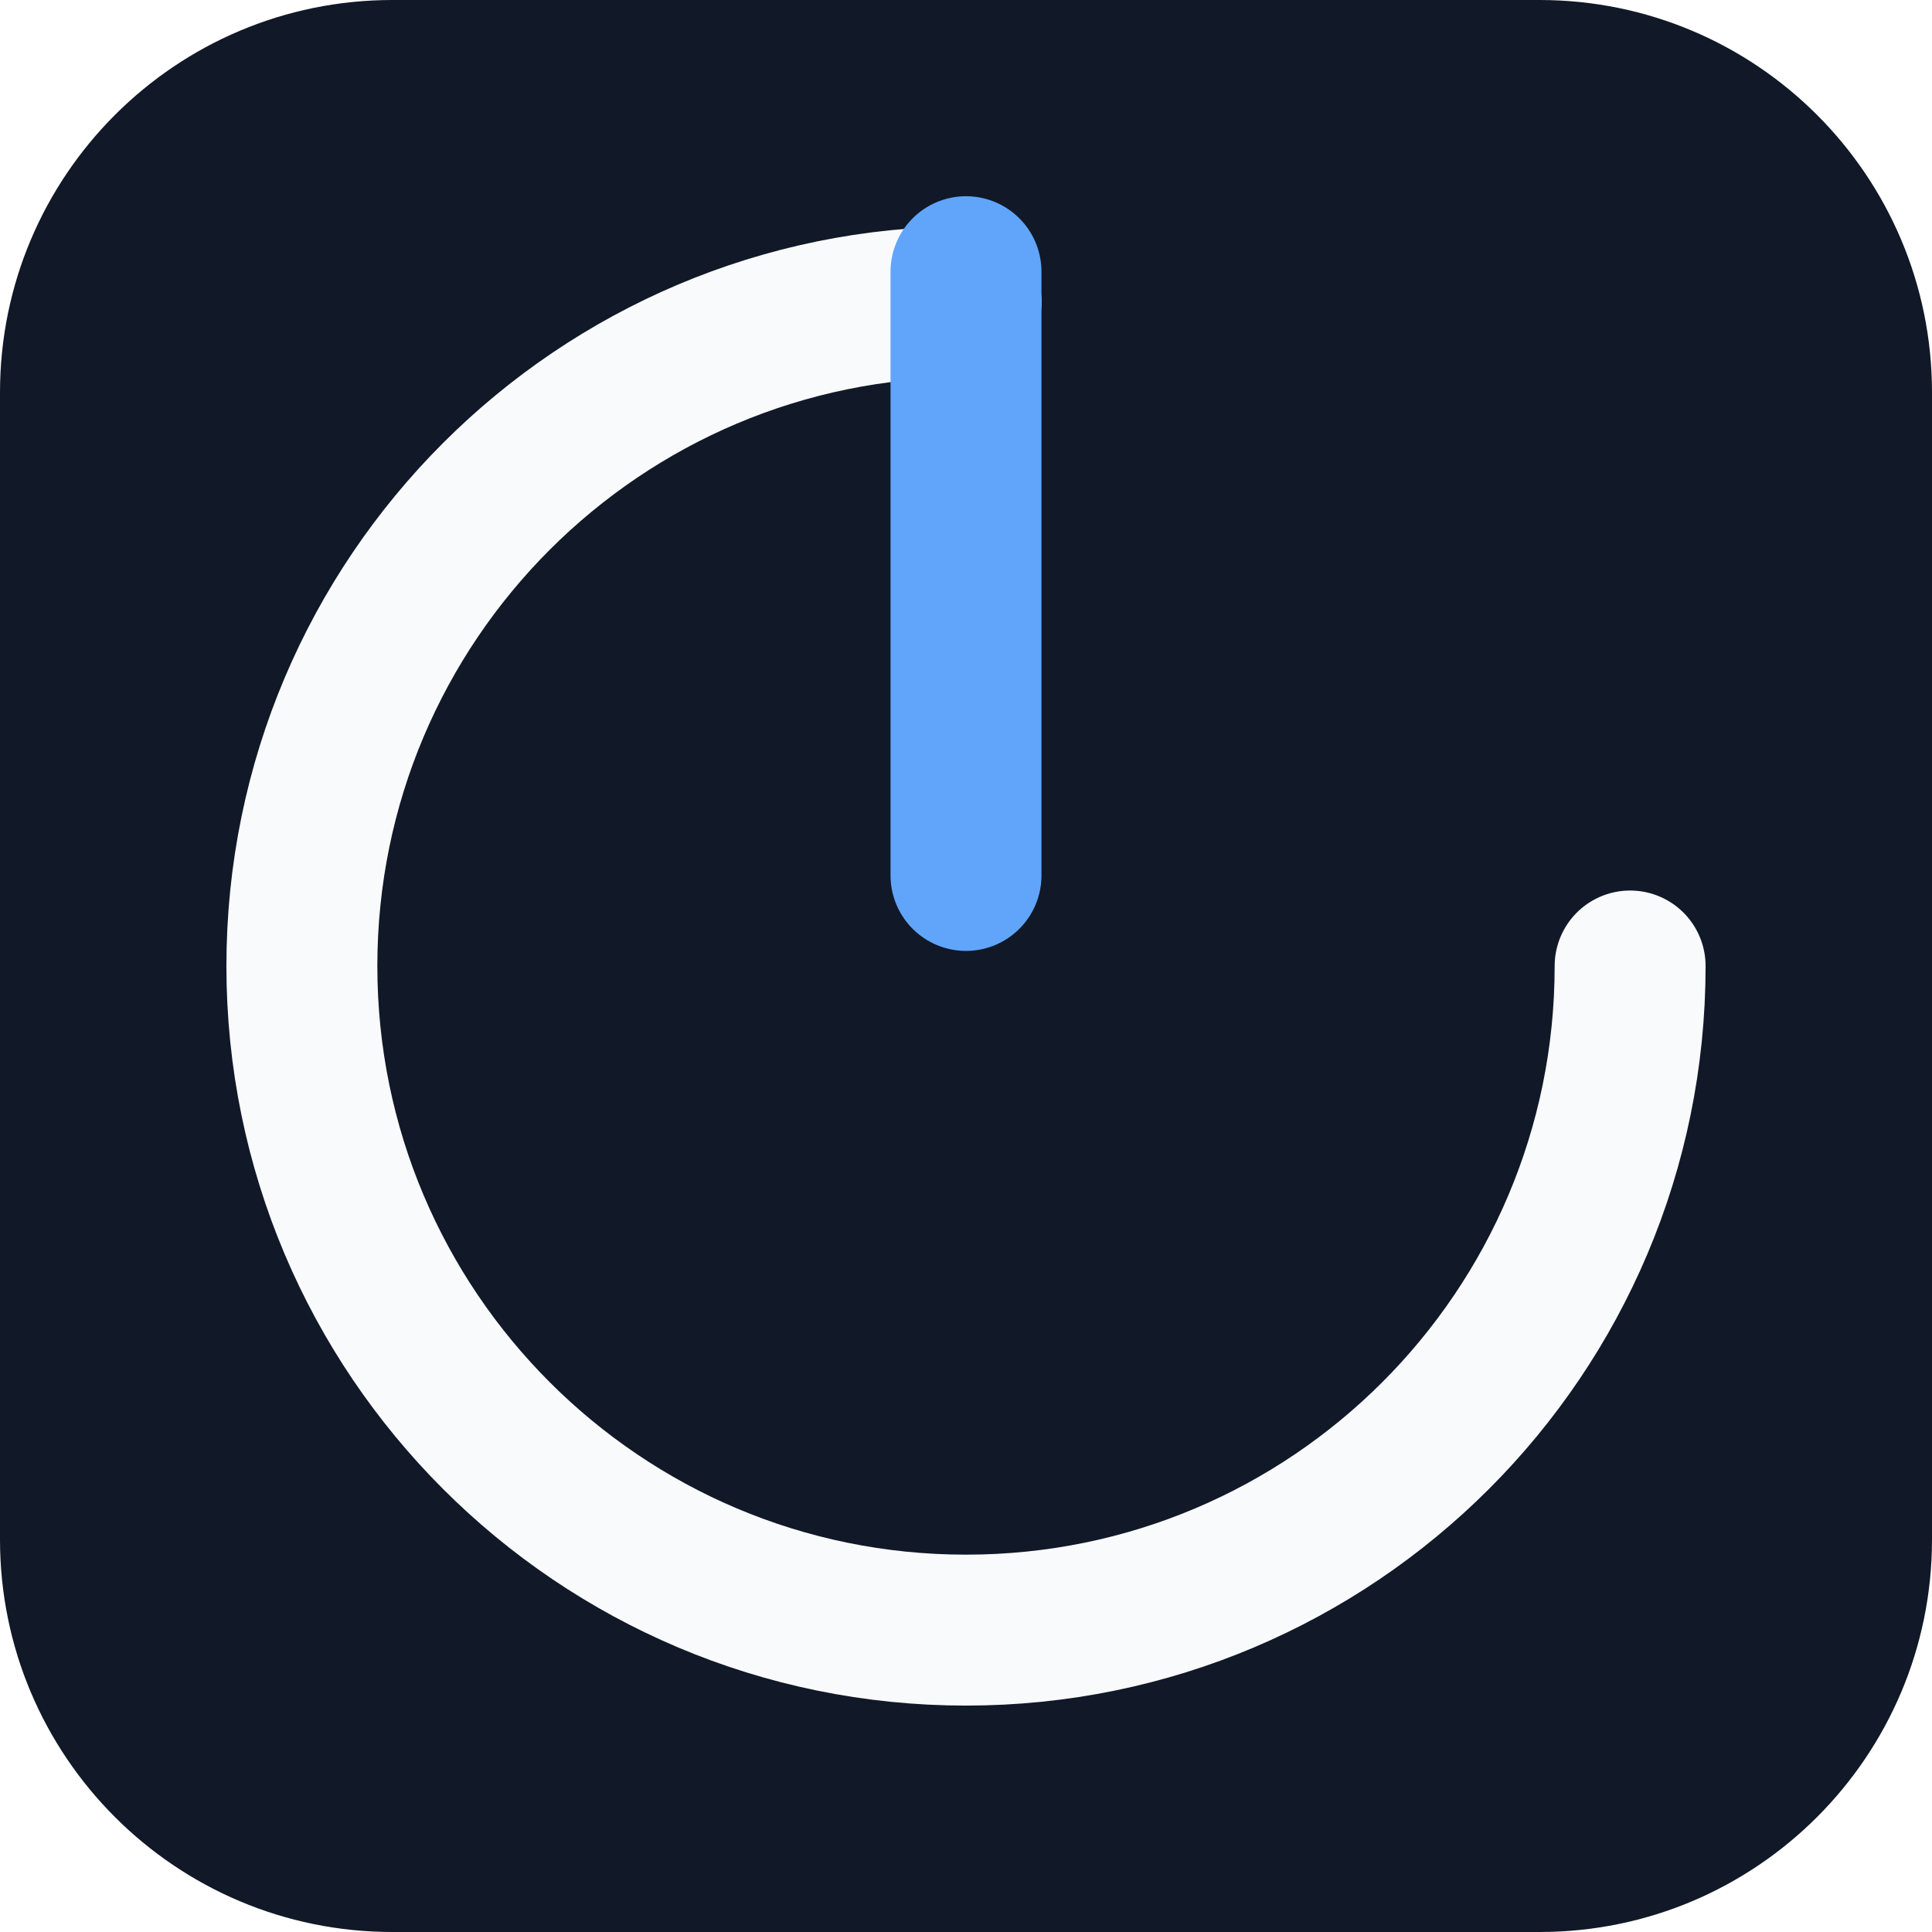
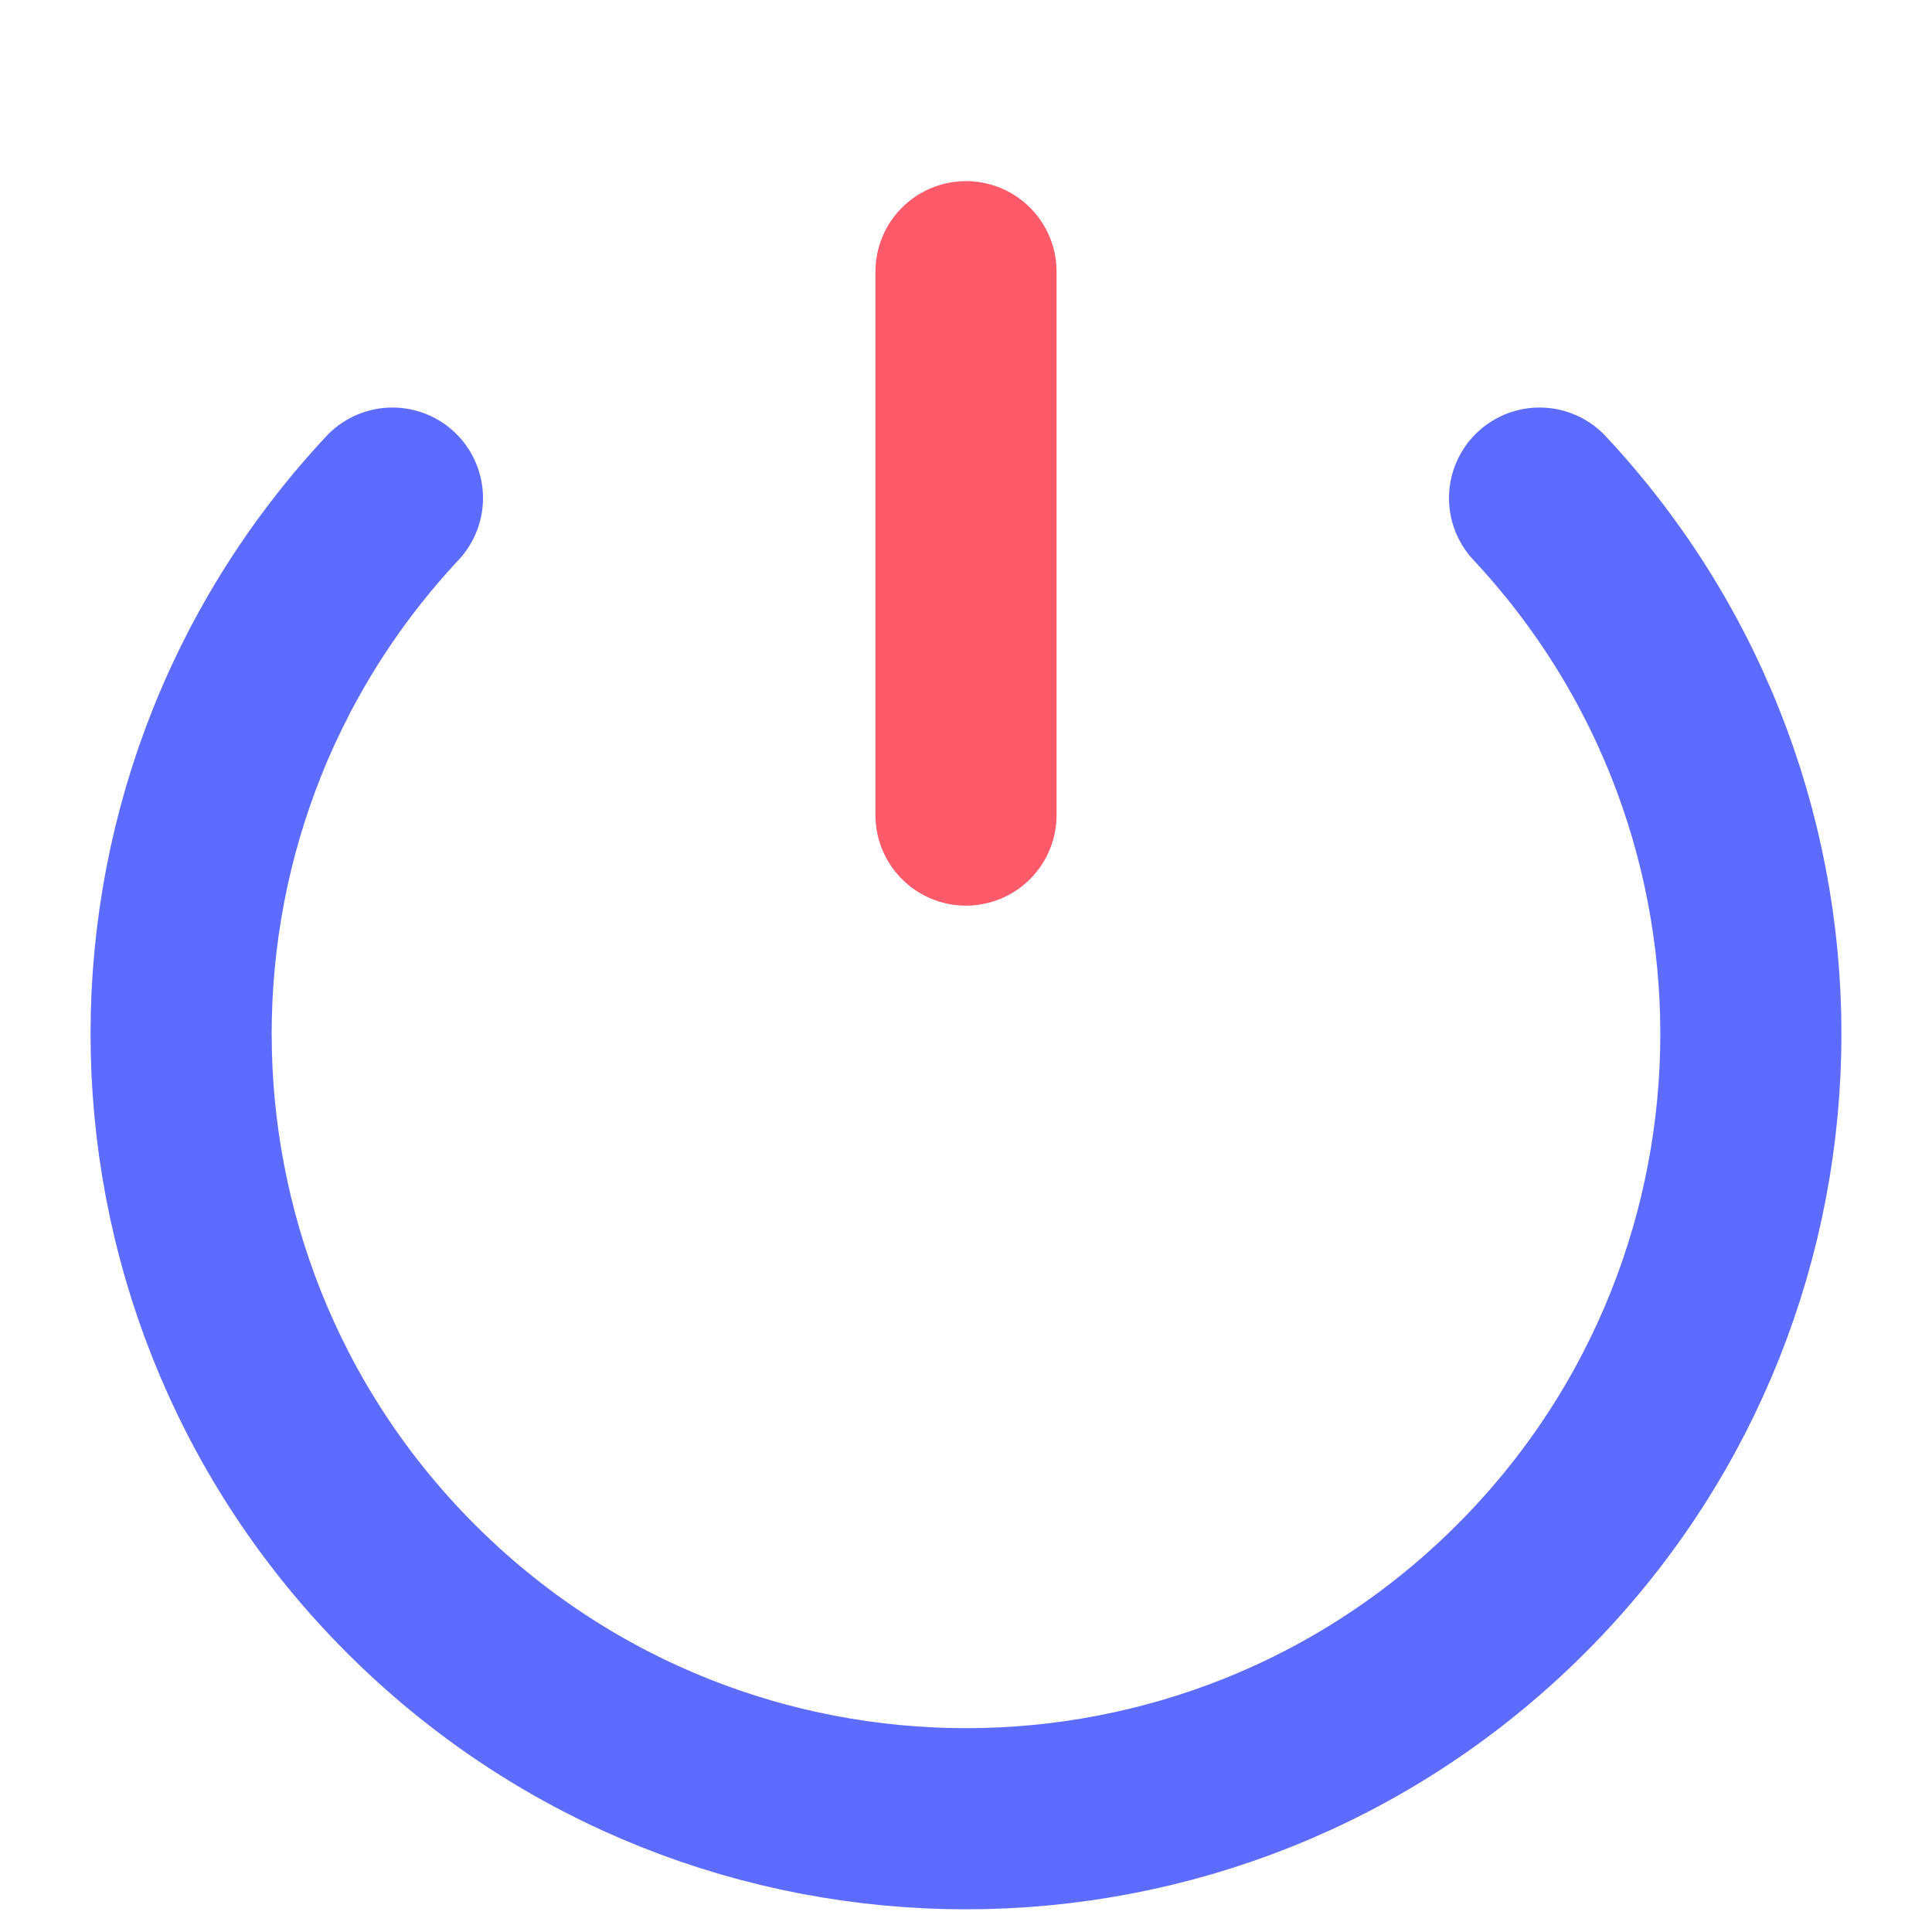
- <svg xmlns="http://www.w3.org/2000/svg" width="128" height="128" viewBox="0 0 128 128">
-   <rect width="128" height="128" rx="26" fill="#111827" />
-   <path d="M64 20a44 44 0 1 0 44 44" fill="none" stroke="#f8fafc" stroke-width="10" stroke-linecap="round" />
-   <line x1="64" y1="18" x2="64" y2="58" stroke="#60a5fa" stroke-width="10" stroke-linecap="round" />
+ <svg xmlns="http://www.w3.org/2000/svg" width="128" height="128" viewBox="0 0 128 128" fill="none">
+   <path d="M64 18v36" stroke="#FF5A6A" stroke-width="12" stroke-linecap="round" />
+   <path d="M102 33A52 52 0 1 1 26 33" stroke="#5D6BFF" stroke-width="12" stroke-linecap="round" />
</svg>
